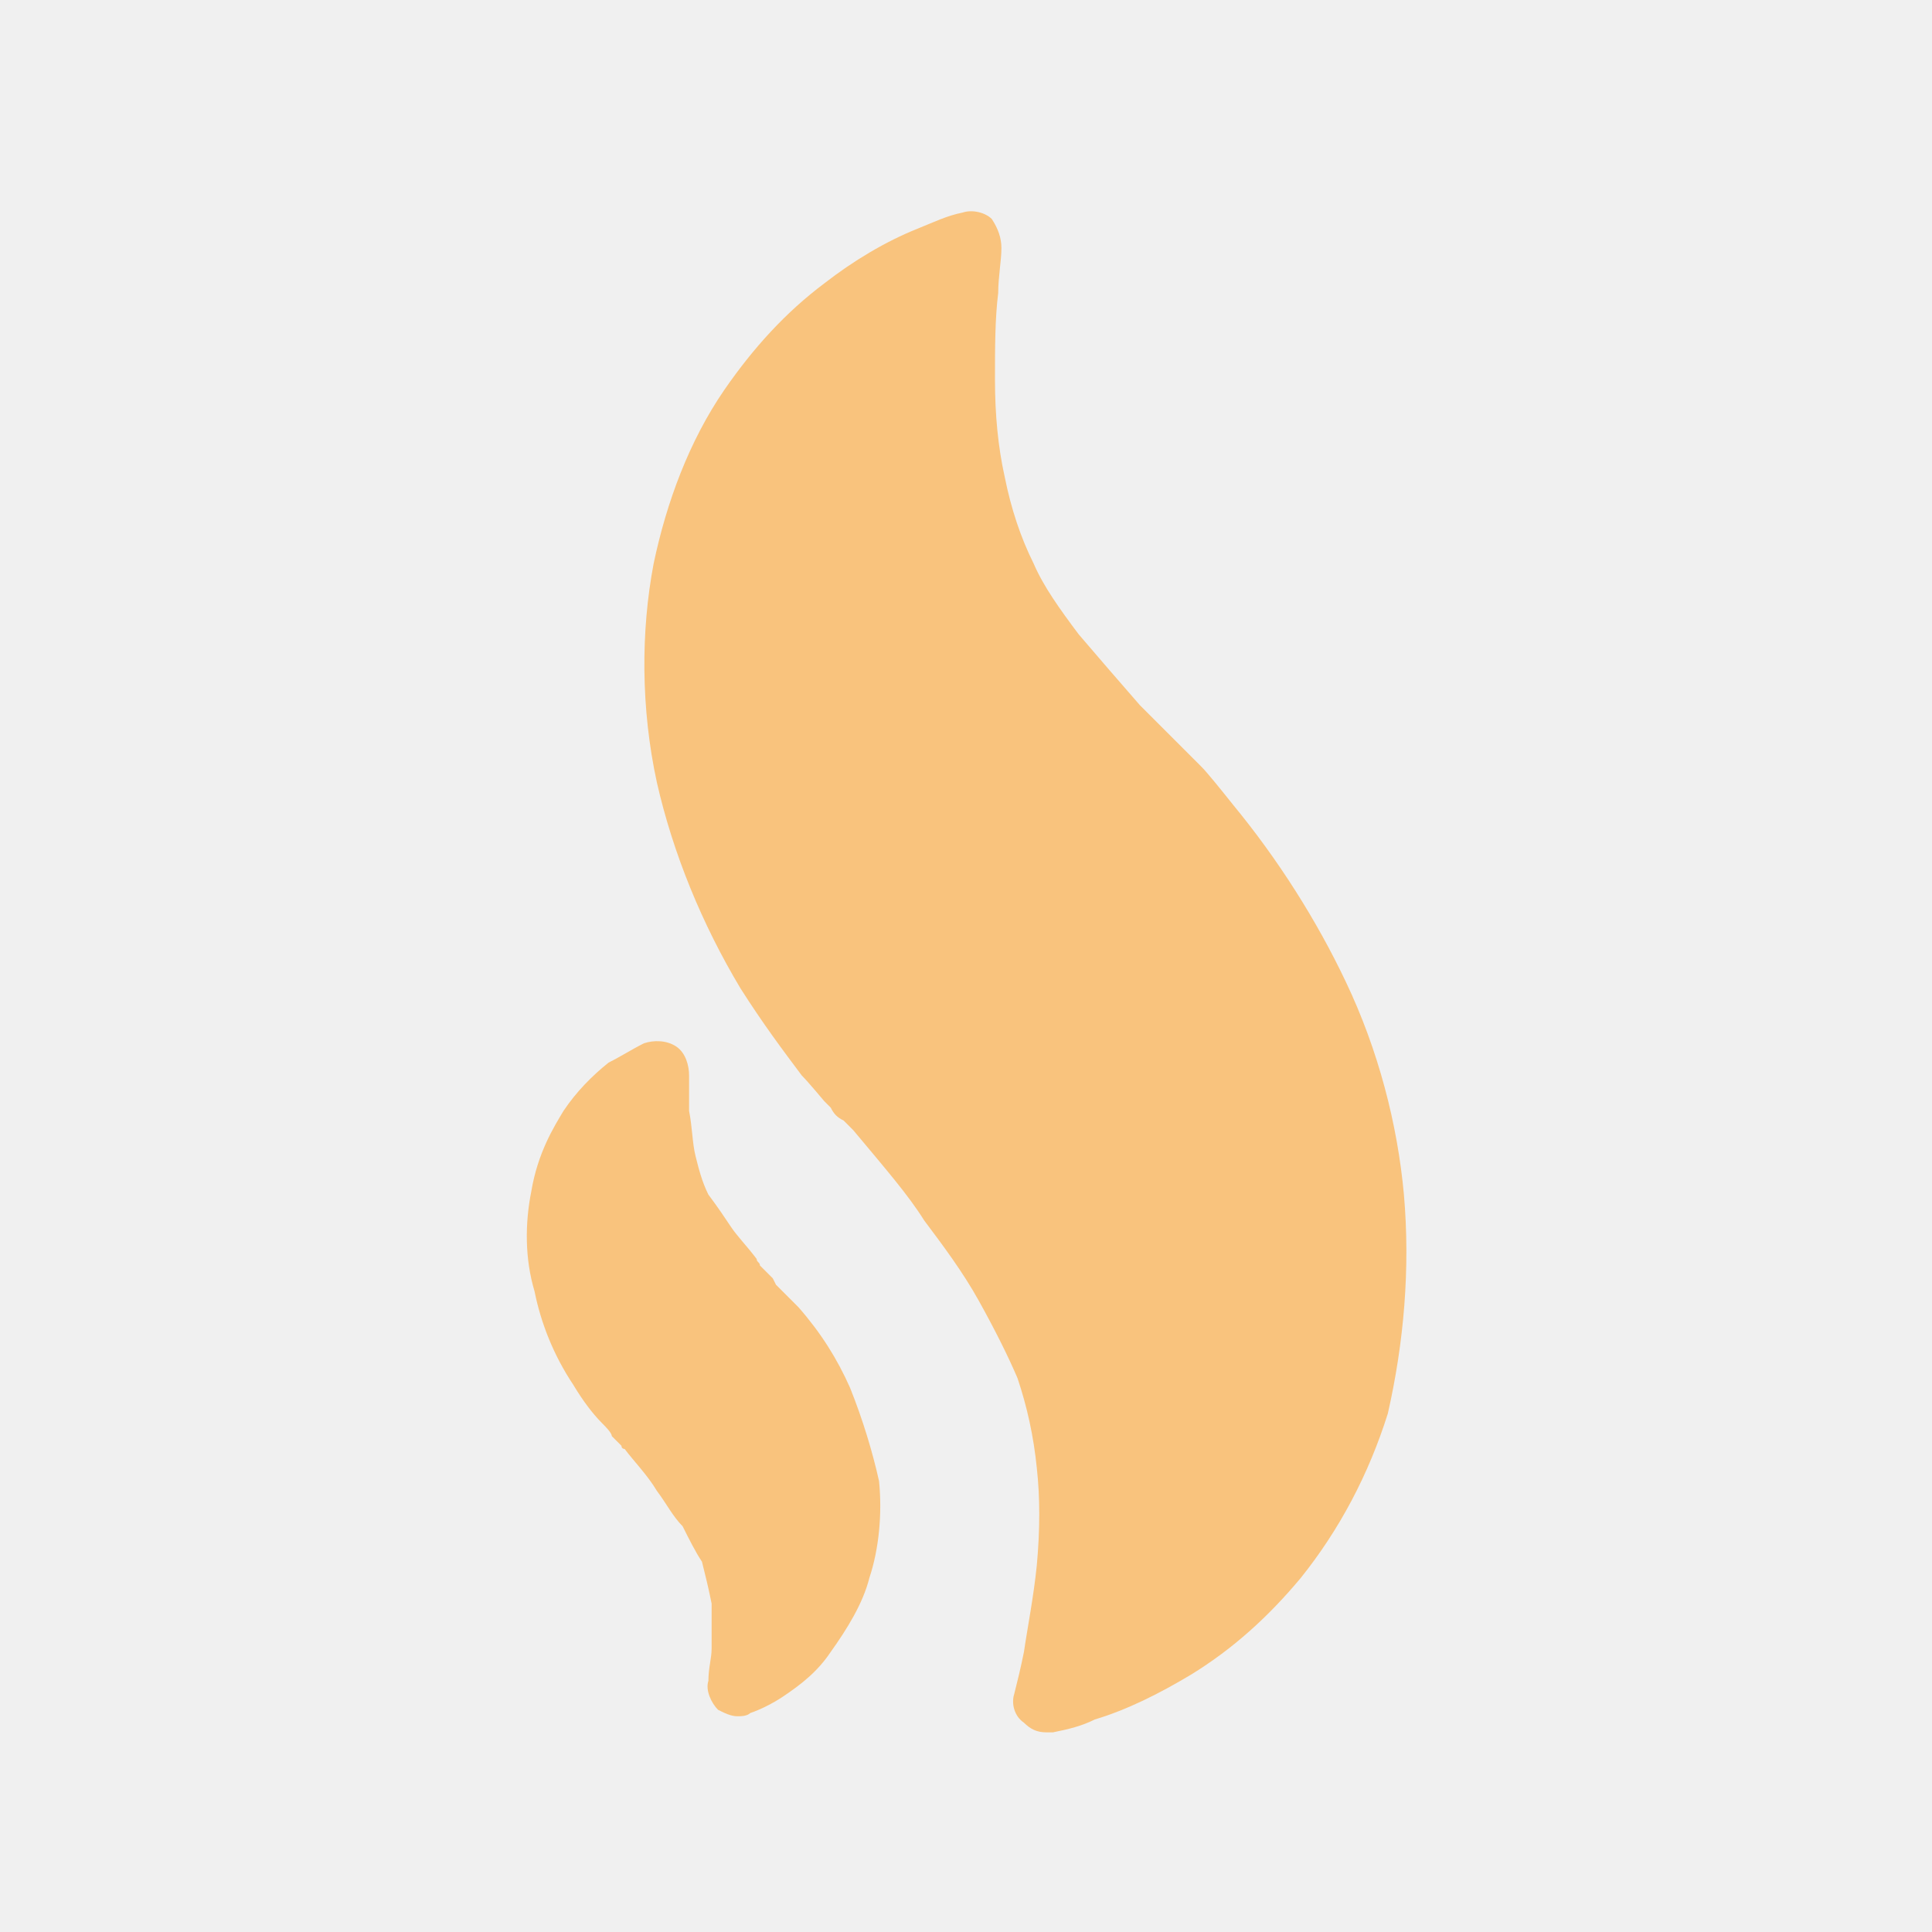
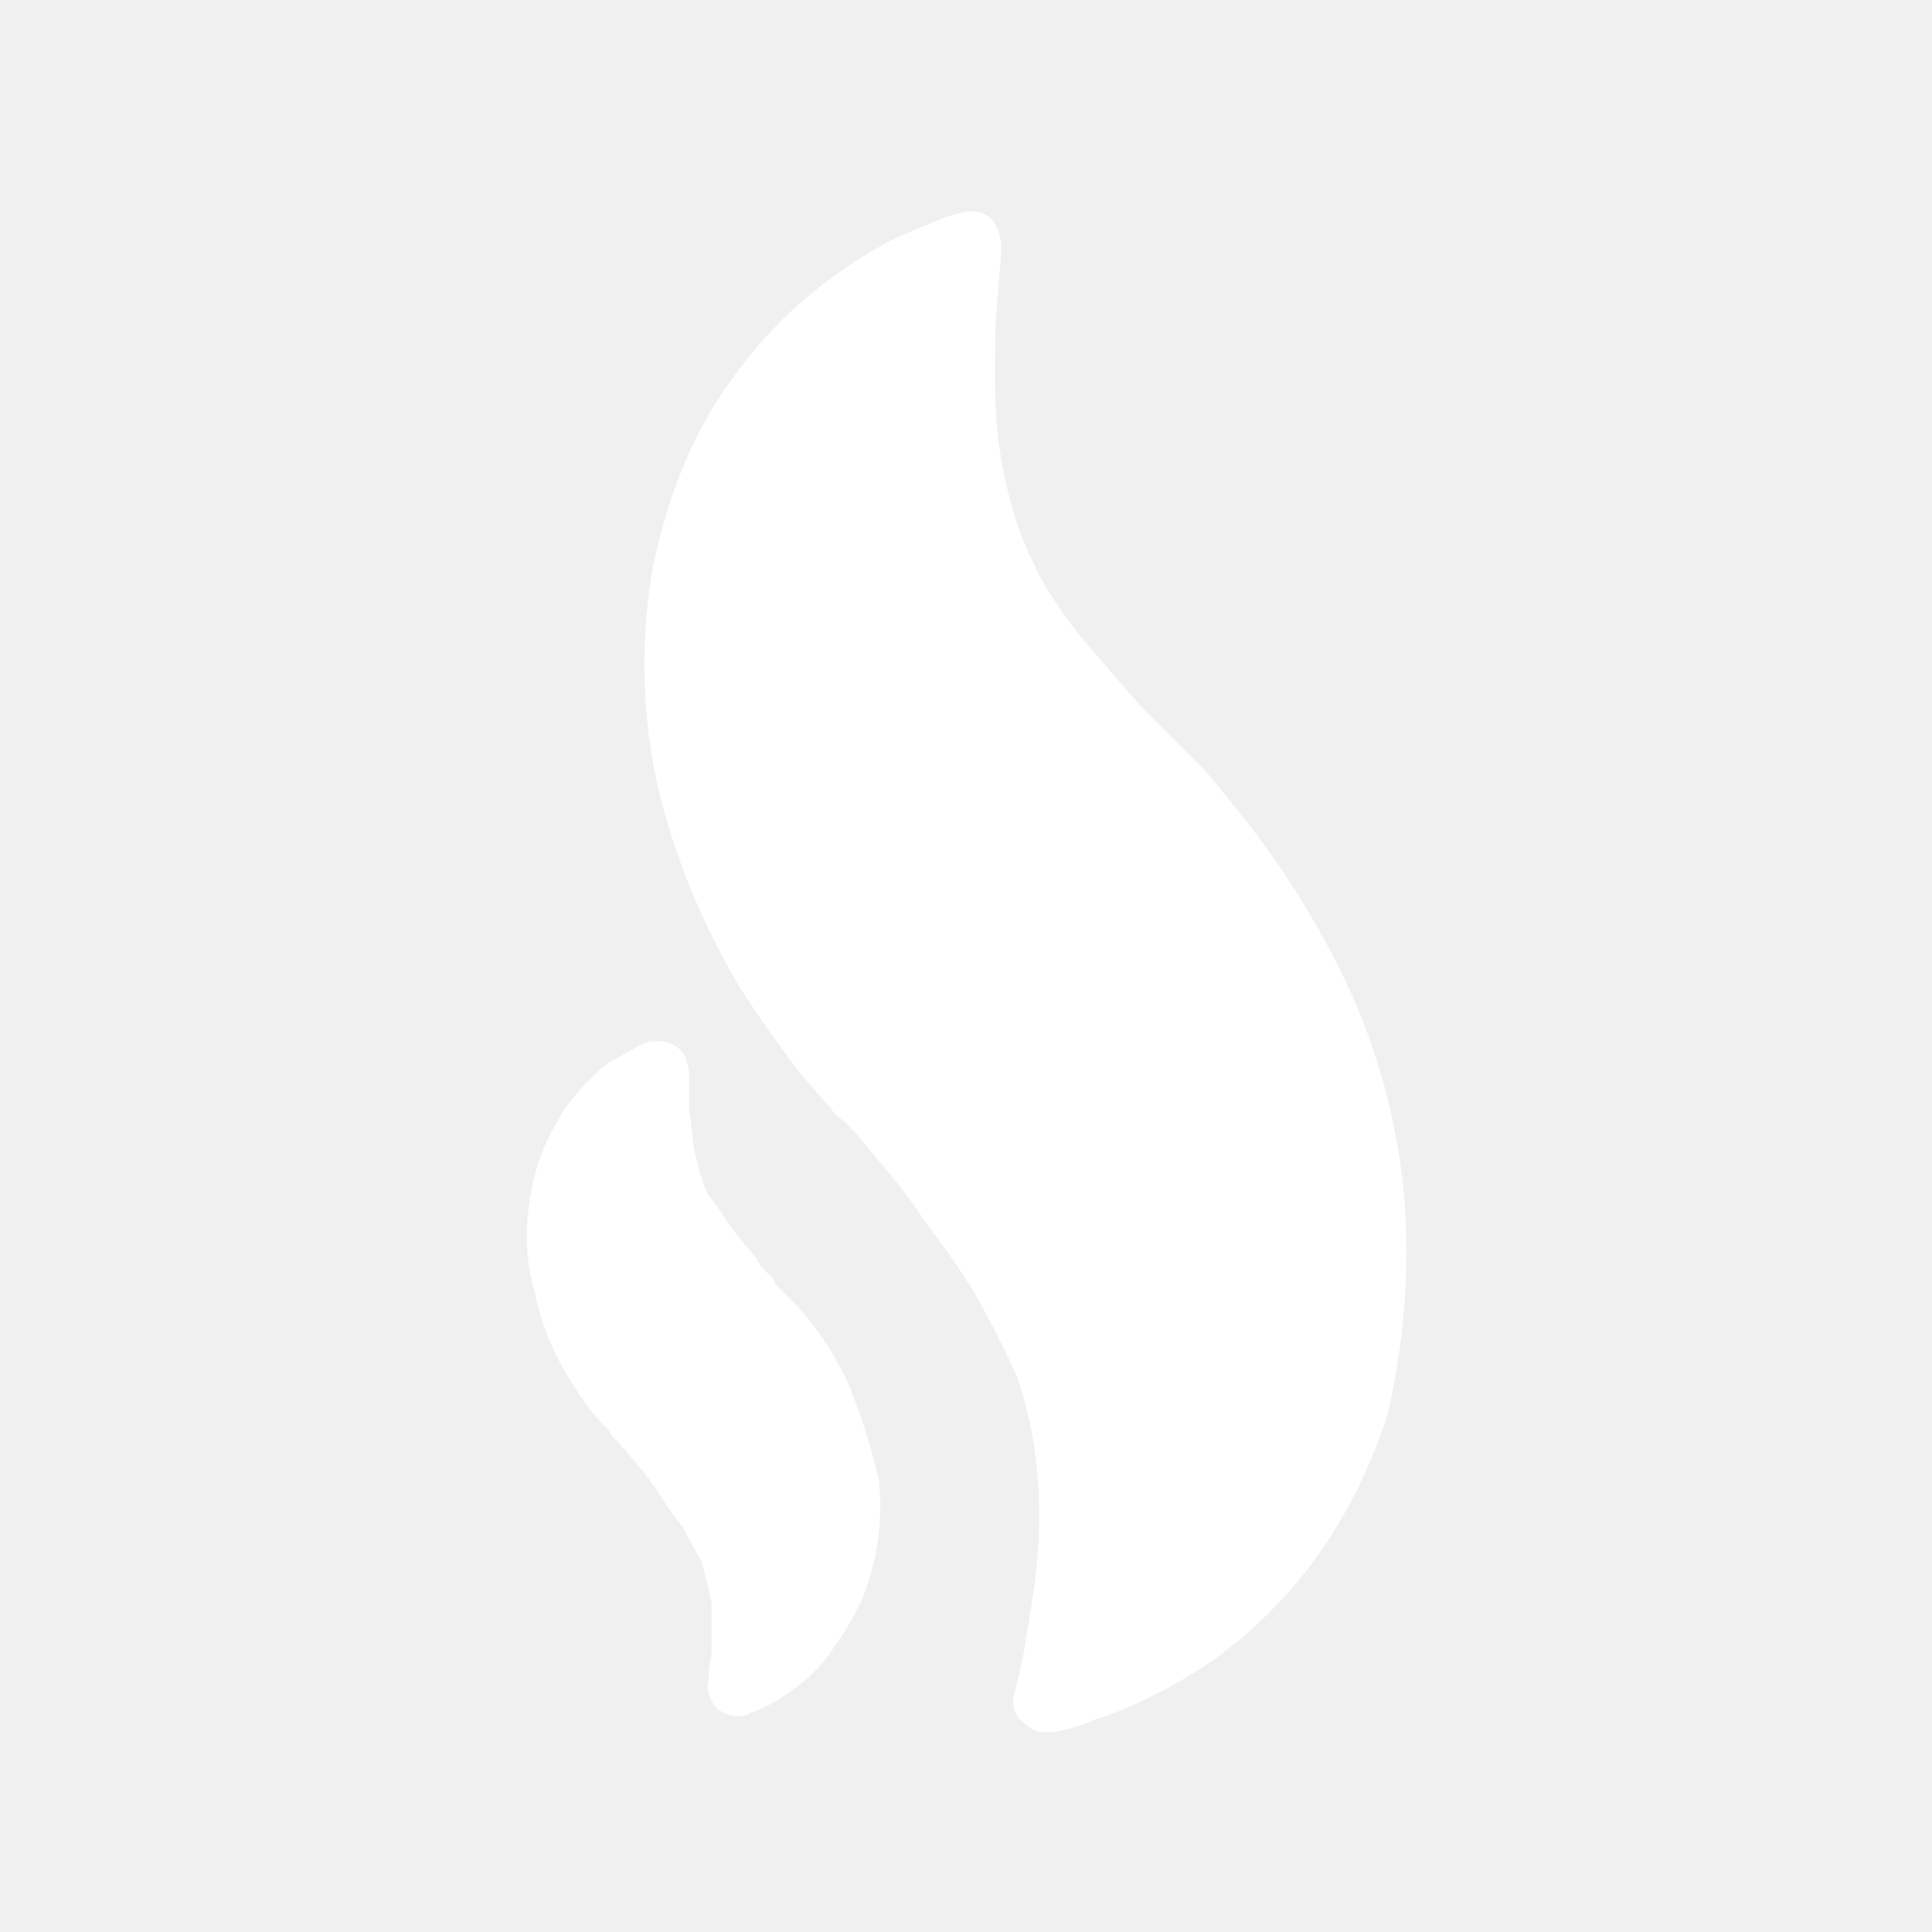
<svg xmlns="http://www.w3.org/2000/svg" version="1.1" id="Capa_1" x="0px" y="0px" viewBox="0 0 60 60" style="enable-background:new 0 0 60 60;" xml:space="preserve">
  <style type="text/css">
- 	.st0{fill:#F9C37D;}
- 	.st1{fill:#A1DBFF;}
+ 	.st0{fill:#fff;}
+ 	.st1{fill:#fff;}
</style>
  <g id="XMLID_4560_">
    <g id="XMLID_4564_">
      <path class="st0" d="M43.6,37.1c-0.2-2.2-0.8-4.5-1.8-6.6c-0.9-1.9-2.1-3.8-3.5-5.5c-0.4-0.5-0.8-1-1-1.2l-0.5-0.5    c-0.1-0.1-0.2-0.2-0.3-0.3l-0.1-0.1c-0.2-0.2-0.3-0.3-0.5-0.5c0,0,0,0,0,0c-0.1-0.1-0.1-0.1-0.2-0.2c-0.1-0.1-0.2-0.2-0.3-0.3    c0,0,0,0,0,0c-0.7-0.8-1.3-1.5-1.9-2.2c-0.6-0.8-1.1-1.5-1.4-2.2c-0.4-0.8-0.7-1.7-0.9-2.7c-0.2-0.9-0.3-1.9-0.3-3    c0-1,0-1.9,0.1-2.7c0-0.5,0.1-1,0.1-1.4c0-0.3-0.1-0.6-0.3-0.9c-0.2-0.2-0.6-0.3-0.9-0.2c-0.5,0.1-0.9,0.3-1.4,0.5    c-1,0.4-2,1-2.9,1.7c-1.2,0.9-2.2,2-3.1,3.3c-1.1,1.6-1.8,3.5-2.2,5.4c-0.4,2.1-0.4,4.5,0.1,6.8c0.5,2.2,1.4,4.4,2.6,6.4    c0.7,1.1,1.3,1.9,1.9,2.7c0.2,0.2,0.7,0.8,0.7,0.8l0.2,0.2c0.1,0.2,0.2,0.3,0.4,0.4c0.1,0.1,0.2,0.2,0.3,0.3l0,0    c1,1.2,1.7,2,2.2,2.8c0.6,0.8,1.2,1.6,1.7,2.5c0.5,0.9,0.9,1.7,1.2,2.4c0.3,0.9,0.5,1.8,0.6,2.8c0.1,0.9,0.1,1.9,0,3    c-0.1,1-0.3,2-0.4,2.7c-0.1,0.5-0.2,0.9-0.3,1.3c-0.1,0.3,0,0.7,0.3,0.9c0.2,0.2,0.4,0.3,0.7,0.3c0.1,0,0.1,0,0.2,0    c0.5-0.1,0.9-0.2,1.3-0.4c1-0.3,2-0.8,3-1.4c1.3-0.8,2.4-1.8,3.4-3c1.2-1.5,2.1-3.2,2.7-5.1C43.6,41.7,43.8,39.4,43.6,37.1    L43.6,37.1z M43.6,37.1" />
    </g>
    <g id="XMLID_4561_">
      <path class="st0" d="M26.4,43.1c-0.4-0.9-0.9-1.7-1.6-2.5c-0.2-0.2-0.4-0.4-0.5-0.5l-0.2-0.2C24,39.7,24,39.7,24,39.7l-0.1-0.1    c-0.1-0.1-0.1-0.1-0.2-0.2c0,0,0,0,0,0l-0.1-0.1c0-0.1-0.1-0.1-0.1-0.2c0,0,0,0,0,0c-0.3-0.4-0.6-0.7-0.8-1    c-0.2-0.3-0.4-0.6-0.7-1c-0.2-0.4-0.3-0.8-0.4-1.2c-0.1-0.4-0.1-0.9-0.2-1.4c0-0.4,0-0.8,0-1.1c0-0.3-0.1-0.7-0.4-0.9    c-0.3-0.2-0.7-0.2-1-0.1c-0.4,0.2-0.7,0.4-1.1,0.6c-0.5,0.4-1,0.9-1.4,1.5c-0.3,0.5-0.8,1.3-1,2.5c-0.2,1-0.2,2.1,0.1,3.1    c0.2,1,0.6,2,1.2,2.9c0.3,0.5,0.6,0.9,0.9,1.2c0.1,0.1,0.3,0.3,0.3,0.4h0l0.1,0.1c0.1,0.1,0.1,0.1,0.2,0.2c0,0.1,0.1,0.1,0.1,0.1    l0,0c0.3,0.4,0.7,0.8,1,1.3c0.3,0.4,0.5,0.8,0.8,1.1c0.2,0.4,0.4,0.8,0.6,1.1c0.1,0.4,0.2,0.8,0.3,1.3c0,0.4,0,0.9,0,1.4    c0,0.3-0.1,0.6-0.1,1c-0.1,0.3,0.1,0.7,0.3,0.9c0.2,0.1,0.4,0.2,0.6,0.2c0.1,0,0.3,0,0.4-0.1c0.3-0.1,0.7-0.3,1-0.5    c0.6-0.4,1.1-0.8,1.5-1.4c0.5-0.7,1-1.5,1.2-2.3c0.3-0.9,0.4-2,0.3-3C27.1,45.1,26.8,44.1,26.4,43.1L26.4,43.1z M26.4,43.1" />
    </g>
  </g>
  <g id="XMLID_4309_">
    <path id="XMLID_48_" class="st1" d="M-27.8-21l-8.9,2.4l-3.4-2v-3.7l3.4-1.9l8.9,2.4c0.2,0,0.4,0.1,0.5,0.1c0.9,0,1.8-0.6,2-1.5   c0.3-1.1-0.4-2.2-1.5-2.5l-4.9-1.3l4.5-2.6c1-0.6,1.3-1.8,0.8-2.8c-0.6-1-1.8-1.3-2.8-0.8l-4.5,2.6l1.3-4.9   c0.3-1.1-0.4-2.2-1.5-2.5c-1.1-0.3-2.2,0.4-2.5,1.5l-2.4,8.9l-3.4,2l-3.2-1.9v-3.9l6.5-6.5c0.8-0.8,0.8-2.1,0-2.9   c-0.8-0.8-2.1-0.8-2.9,0l-3.6,3.6v-5.2c0-1.1-0.9-2.1-2.1-2.1c-1.1,0-2.1,0.9-2.1,2.1v5.2l-3.6-3.6c-0.8-0.8-2.1-0.8-2.9,0   c-0.8,0.8-0.8,2.1,0,2.9l6.5,6.5v4l-3.2,1.8l-3.4-2l-2.4-8.9c-0.3-1.1-1.4-1.8-2.5-1.5c-1.1,0.3-1.8,1.4-1.5,2.5l1.3,4.9l-4.5-2.6   c-1-0.6-2.3-0.2-2.8,0.8c-0.6,1-0.2,2.3,0.8,2.8l4.5,2.6l-4.9,1.3c-1.1,0.3-1.8,1.4-1.5,2.5c0.2,0.9,1.1,1.5,2,1.5   c0.2,0,0.4,0,0.5-0.1l8.9-2.4l3.4,1.9l0,3.7l-3.4,2l-8.9-2.4c-1.1-0.3-2.2,0.4-2.5,1.5c-0.3,1.1,0.4,2.2,1.5,2.5l4.9,1.3l-4.5,2.6   c-1,0.6-1.3,1.8-0.8,2.8c0.4,0.7,1.1,1,1.8,1c0.4,0,0.7-0.1,1-0.3l4.5-2.6l-1.3,4.9c-0.3,1.1,0.4,2.2,1.5,2.5   c0.2,0,0.4,0.1,0.5,0.1c0.9,0,1.8-0.6,2-1.5l2.4-8.9l3.4-2l3.2,1.8v4L-56-4.6c-0.8,0.8-0.8,2.1,0,2.9c0.4,0.4,0.9,0.6,1.5,0.6   c0.5,0,1.1-0.2,1.5-0.6l3.6-3.6v5.2c0,1.1,0.9,2.1,2.1,2.1c1.1,0,2.1-0.9,2.1-2.1v-5.2l3.6,3.6c0.4,0.4,0.9,0.6,1.5,0.6   c0.5,0,1.1-0.2,1.5-0.6c0.8-0.8,0.8-2.1,0-2.9l-6.5-6.5v-4l3.2-1.9l3.4,2l2.4,8.9c0.2,0.9,1.1,1.5,2,1.5c0.2,0,0.4,0,0.5-0.1   c1.1-0.3,1.8-1.4,1.5-2.5l-1.3-4.9l4.5,2.6c0.3,0.2,0.7,0.3,1,0.3c0.7,0,1.4-0.4,1.8-1c0.6-1,0.2-2.3-0.8-2.8l-4.5-2.6l4.9-1.3   c1.1-0.3,1.8-1.4,1.5-2.5C-25.5-20.6-26.7-21.2-27.8-21L-27.8-21z M-44.2-20.6l-3.2,1.9l-3.2-1.9l0-3.7l3.2-1.9l3.2,1.9V-20.6z    M-44.2-20.6" />
  </g>
</svg>
